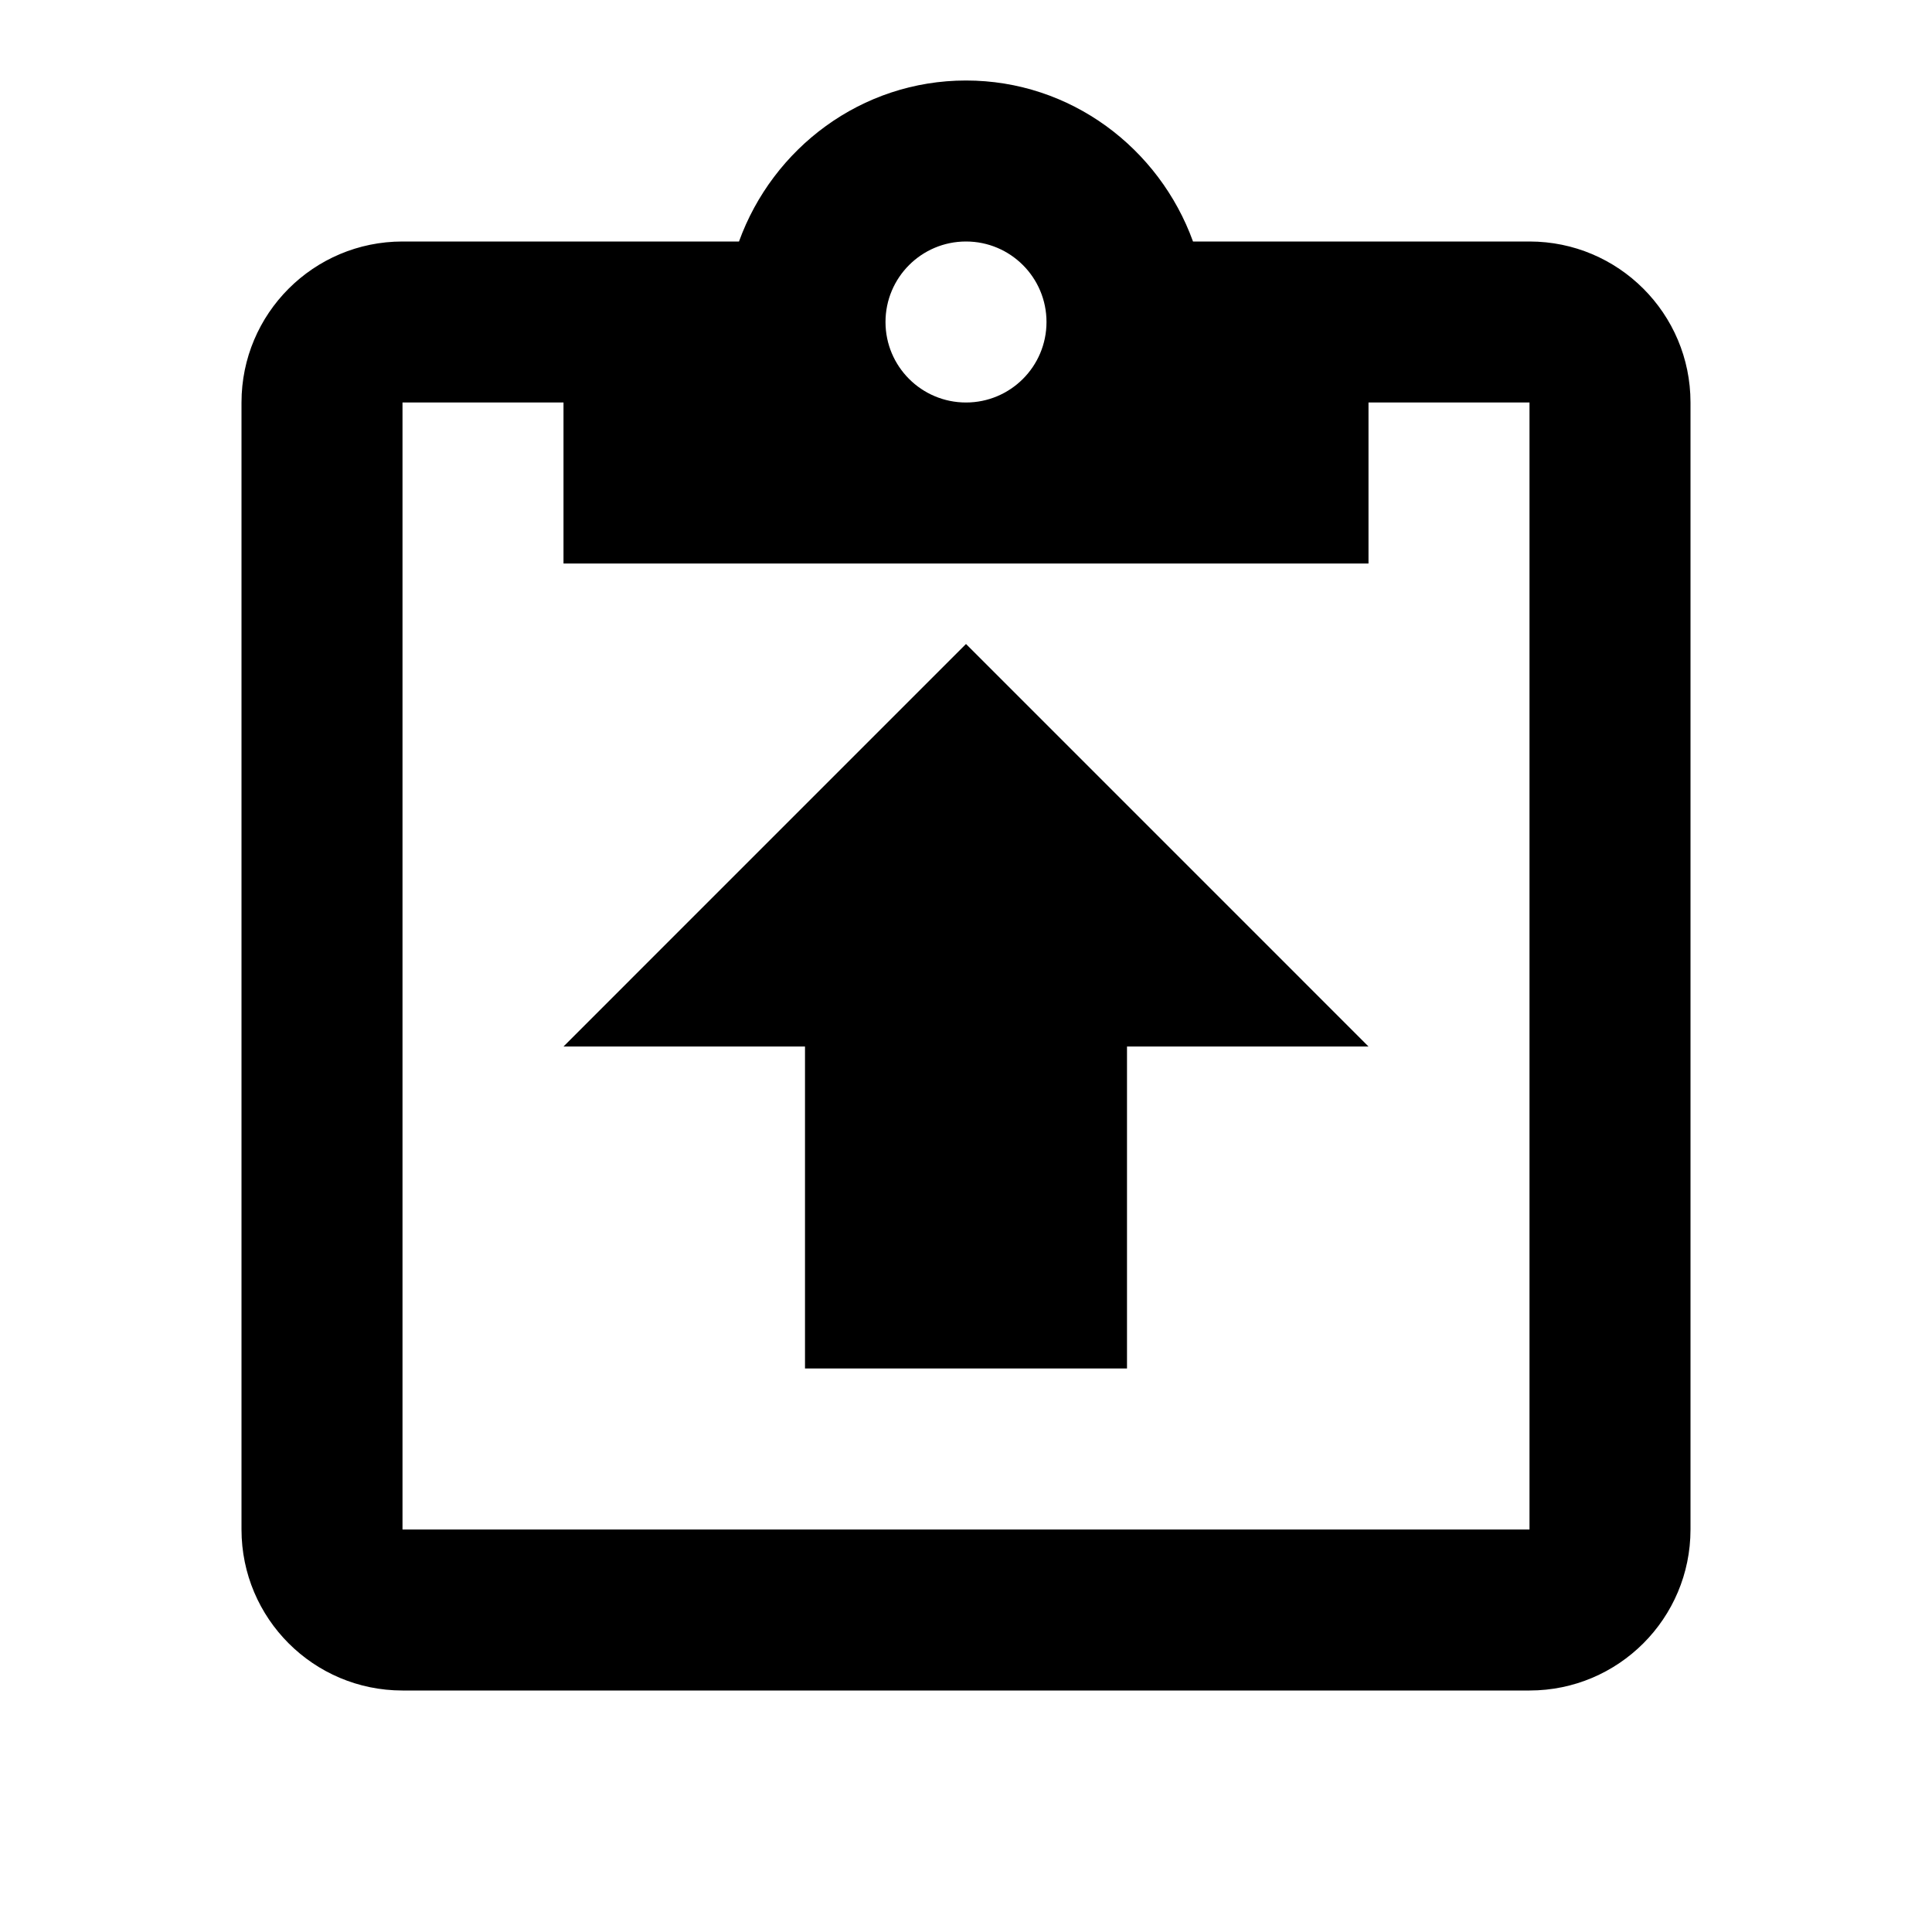
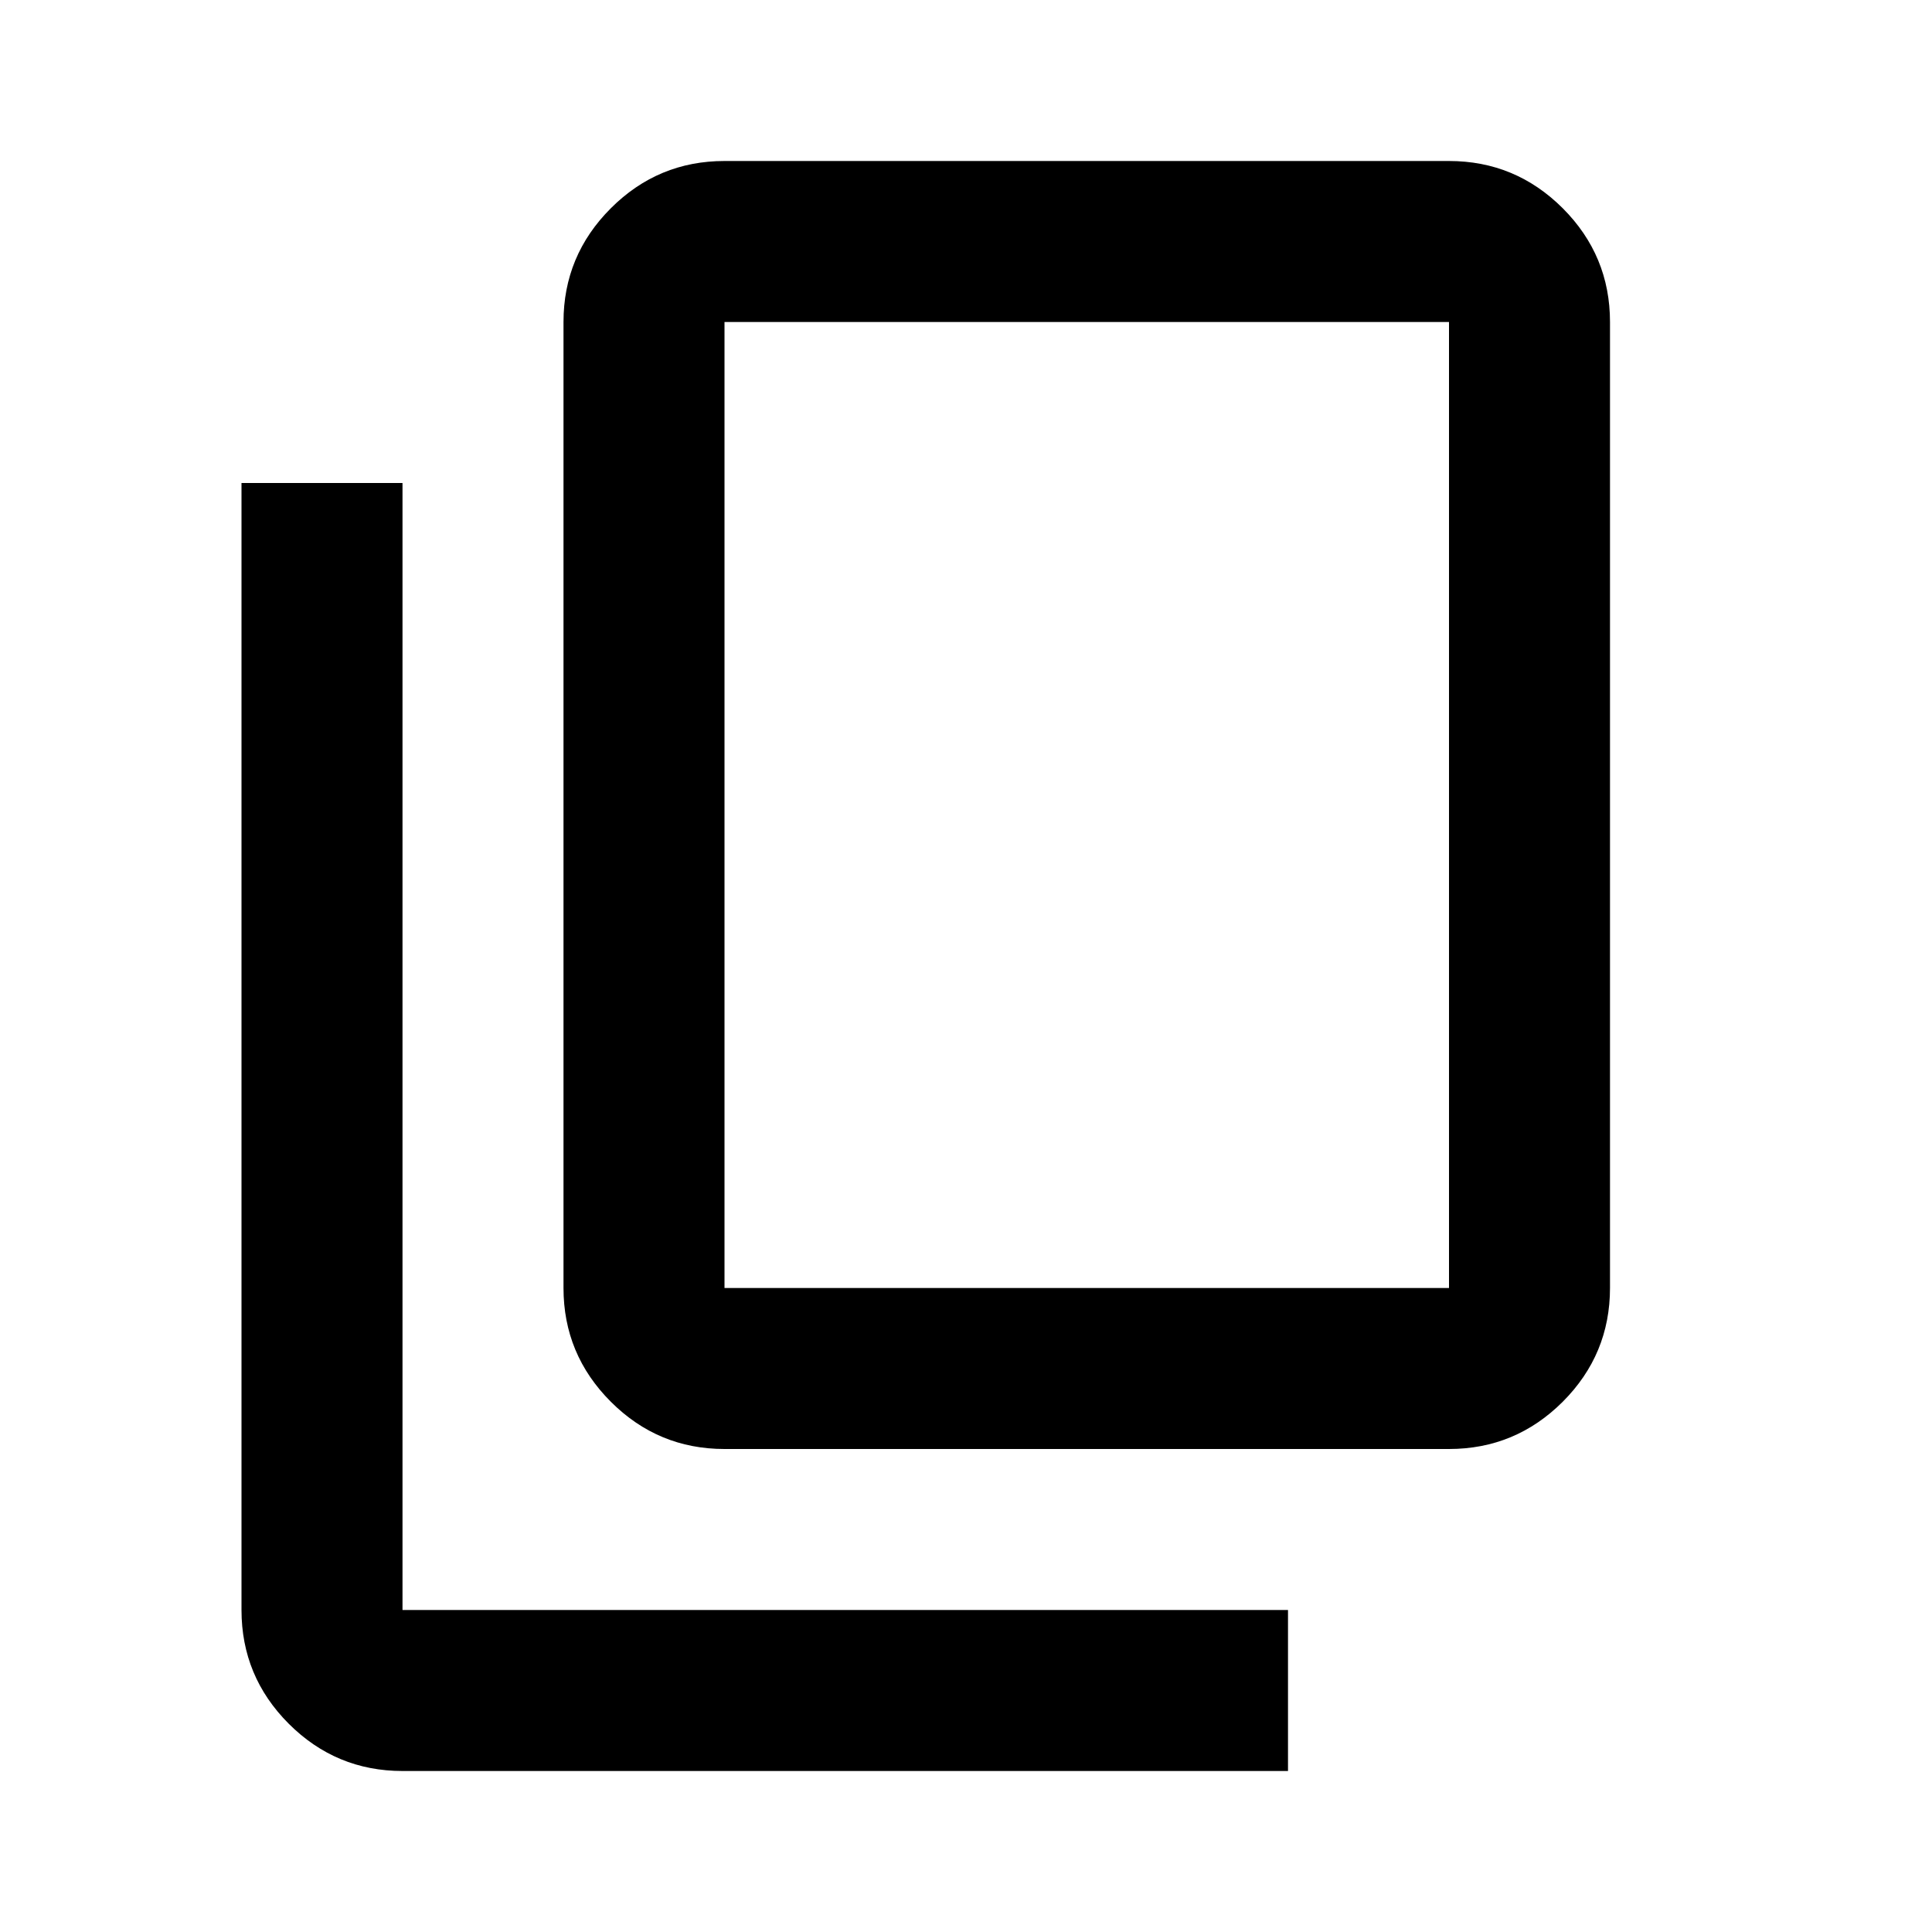
- <svg xmlns="http://www.w3.org/2000/svg" version="1.1" width="24" height="24" viewBox="0 0 24 24">
-   <path d="M12,8L17,13H14V17H10V13H7L12,8M19,3A2,2 0 0,1 21,5V19A2,2 0 0,1 19,21H5A2,2 0 0,1 3,19V5A2,2 0 0,1 5,3H9.18C9.6,1.84 10.7,1 12,1C13.3,1 14.4,1.84 14.82,3H19M12,3A1,1 0 0,0 11,4A1,1 0 0,0 12,5A1,1 0 0,0 13,4A1,1 0 0,0 12,3M7,7V5H5V19H19V5H17V7H7Z" />
+ <svg xmlns="http://www.w3.org/2000/svg" height="24" width="24">
+   <path d="M9 18Q8.175 18 7.588 17.413Q7 16.825 7 16V4Q7 3.175 7.588 2.587Q8.175 2 9 2H18Q18.825 2 19.413 2.587Q20 3.175 20 4V16Q20 16.825 19.413 17.413Q18.825 18 18 18ZM9 16H18Q18 16 18 16Q18 16 18 16V4Q18 4 18 4Q18 4 18 4H9Q9 4 9 4Q9 4 9 4V16Q9 16 9 16Q9 16 9 16ZM5 22Q4.175 22 3.587 21.413Q3 20.825 3 20V6H5V20Q5 20 5 20Q5 20 5 20H16V22ZM9 4Q9 4 9 4Q9 4 9 4V16Q9 16 9 16Q9 16 9 16Q9 16 9 16Q9 16 9 16V4Q9 4 9 4Q9 4 9 4Z" />
</svg>
